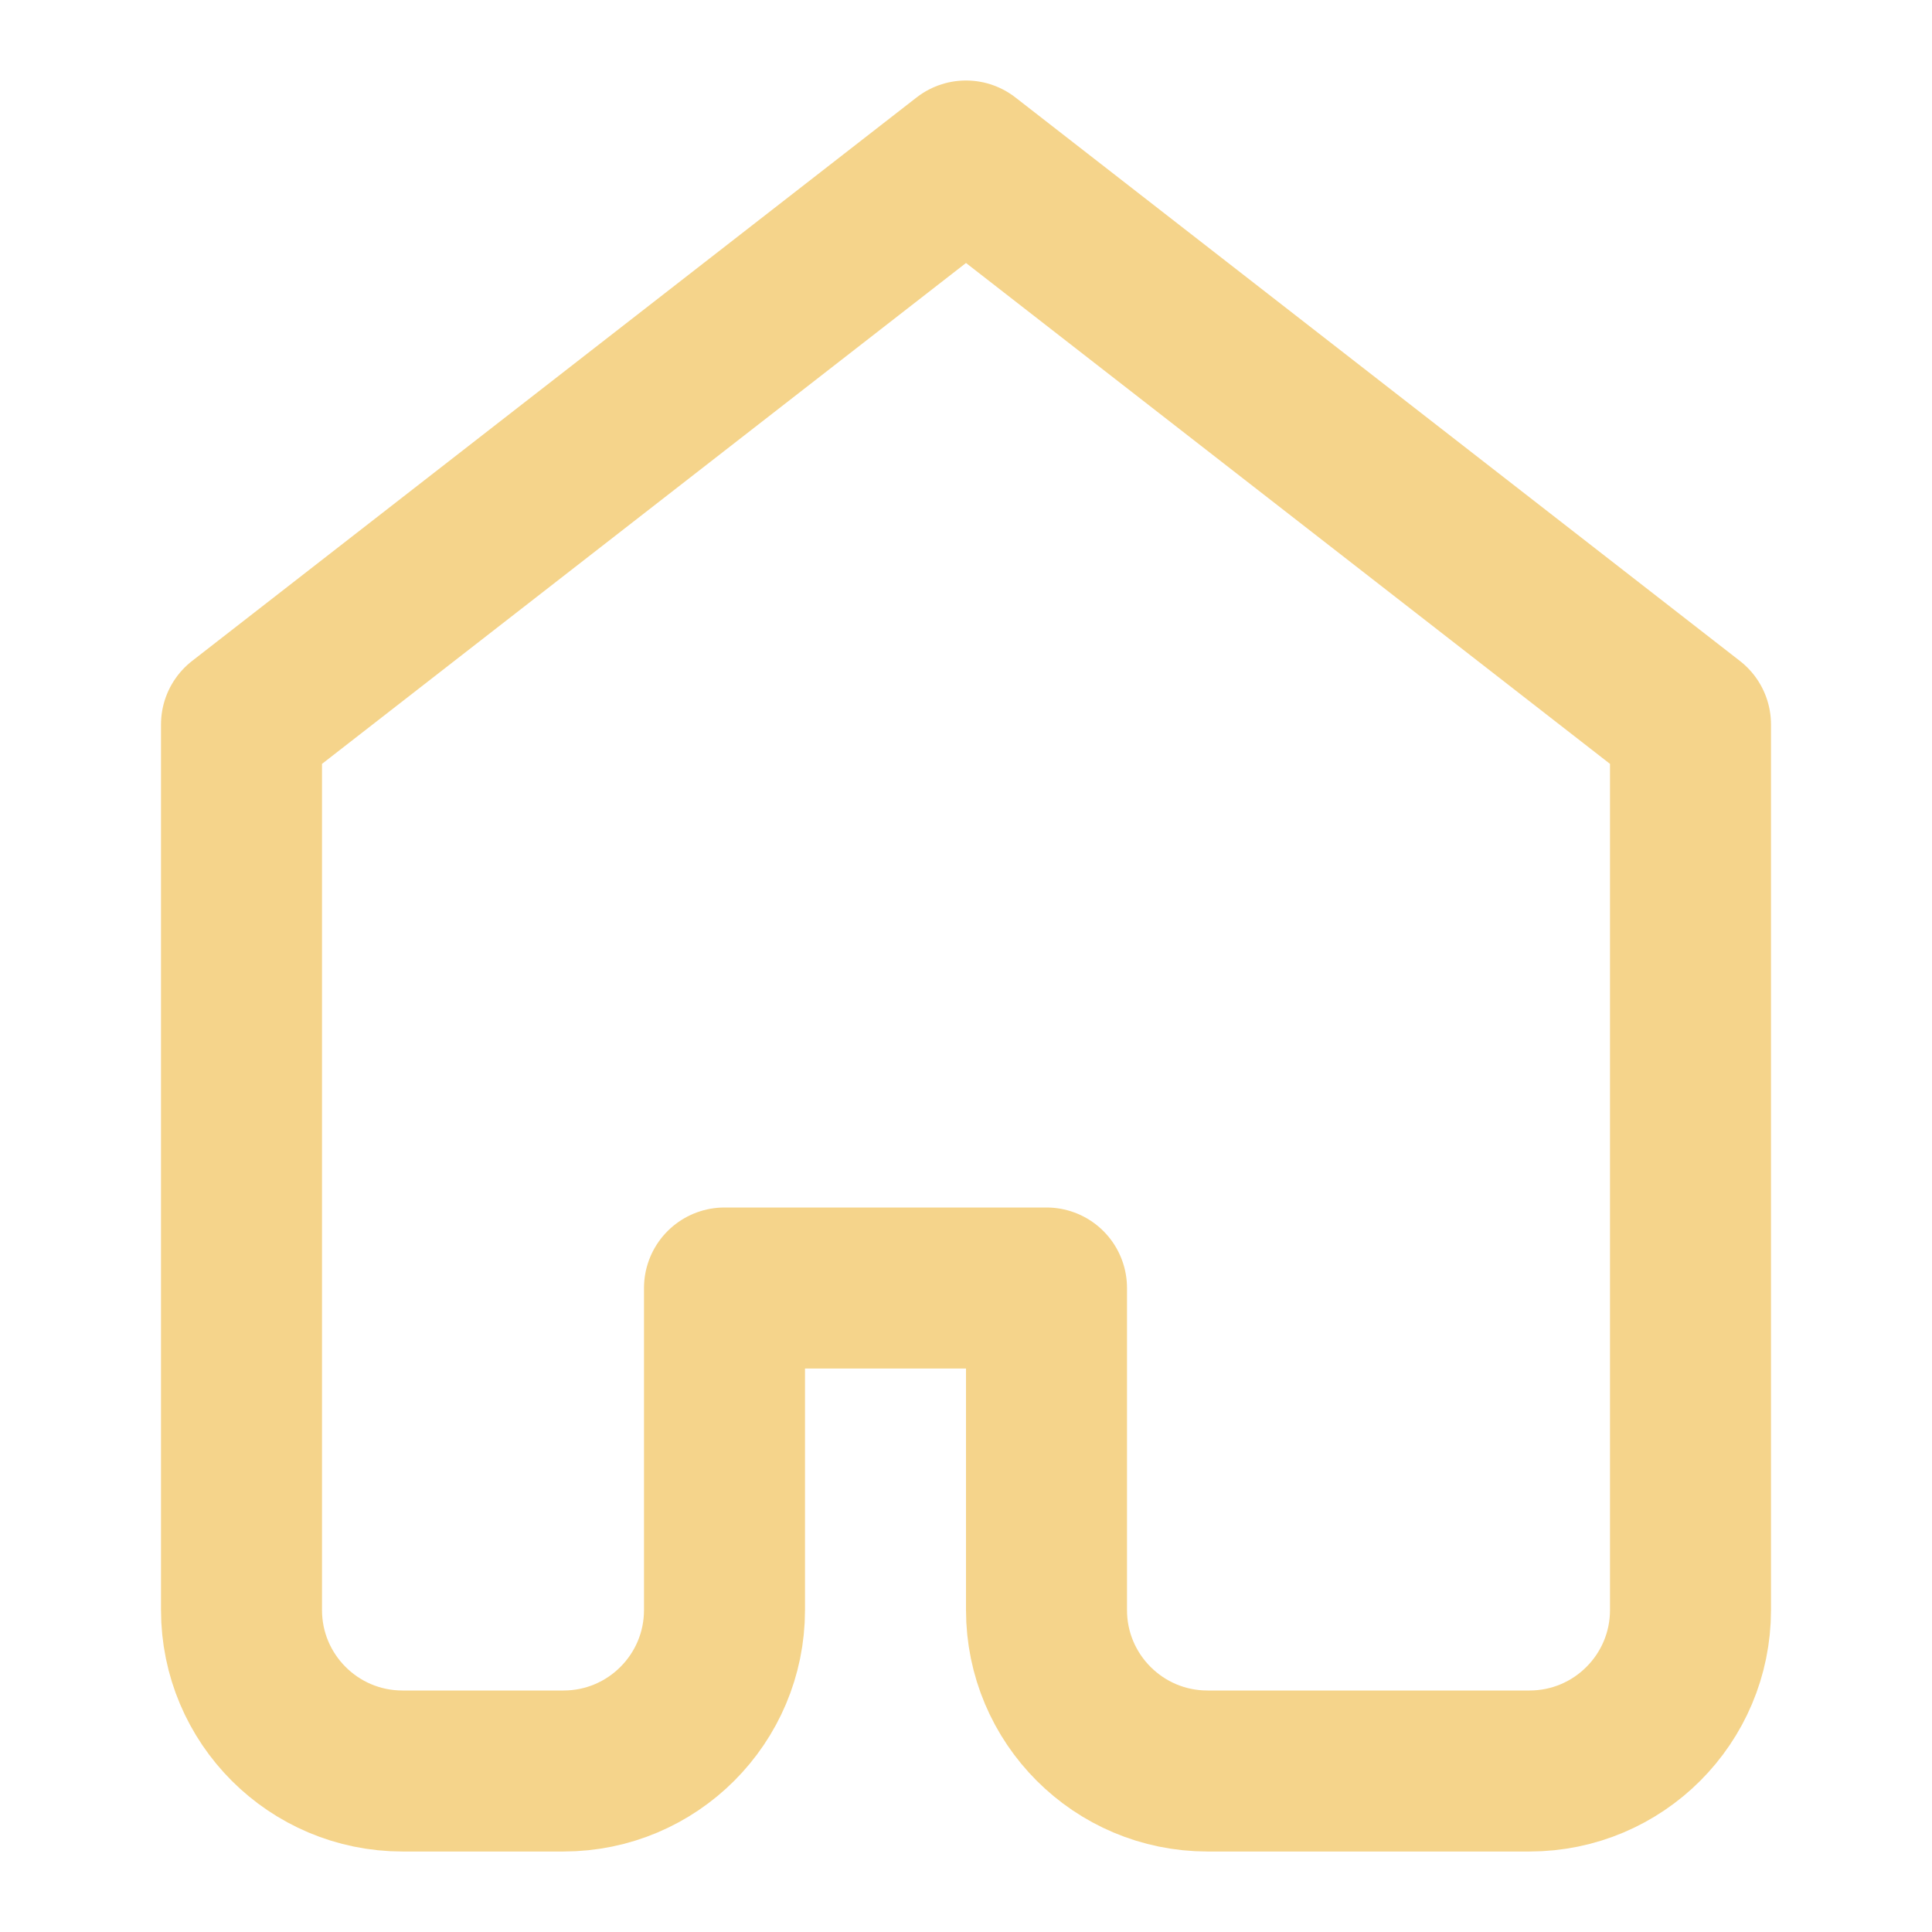
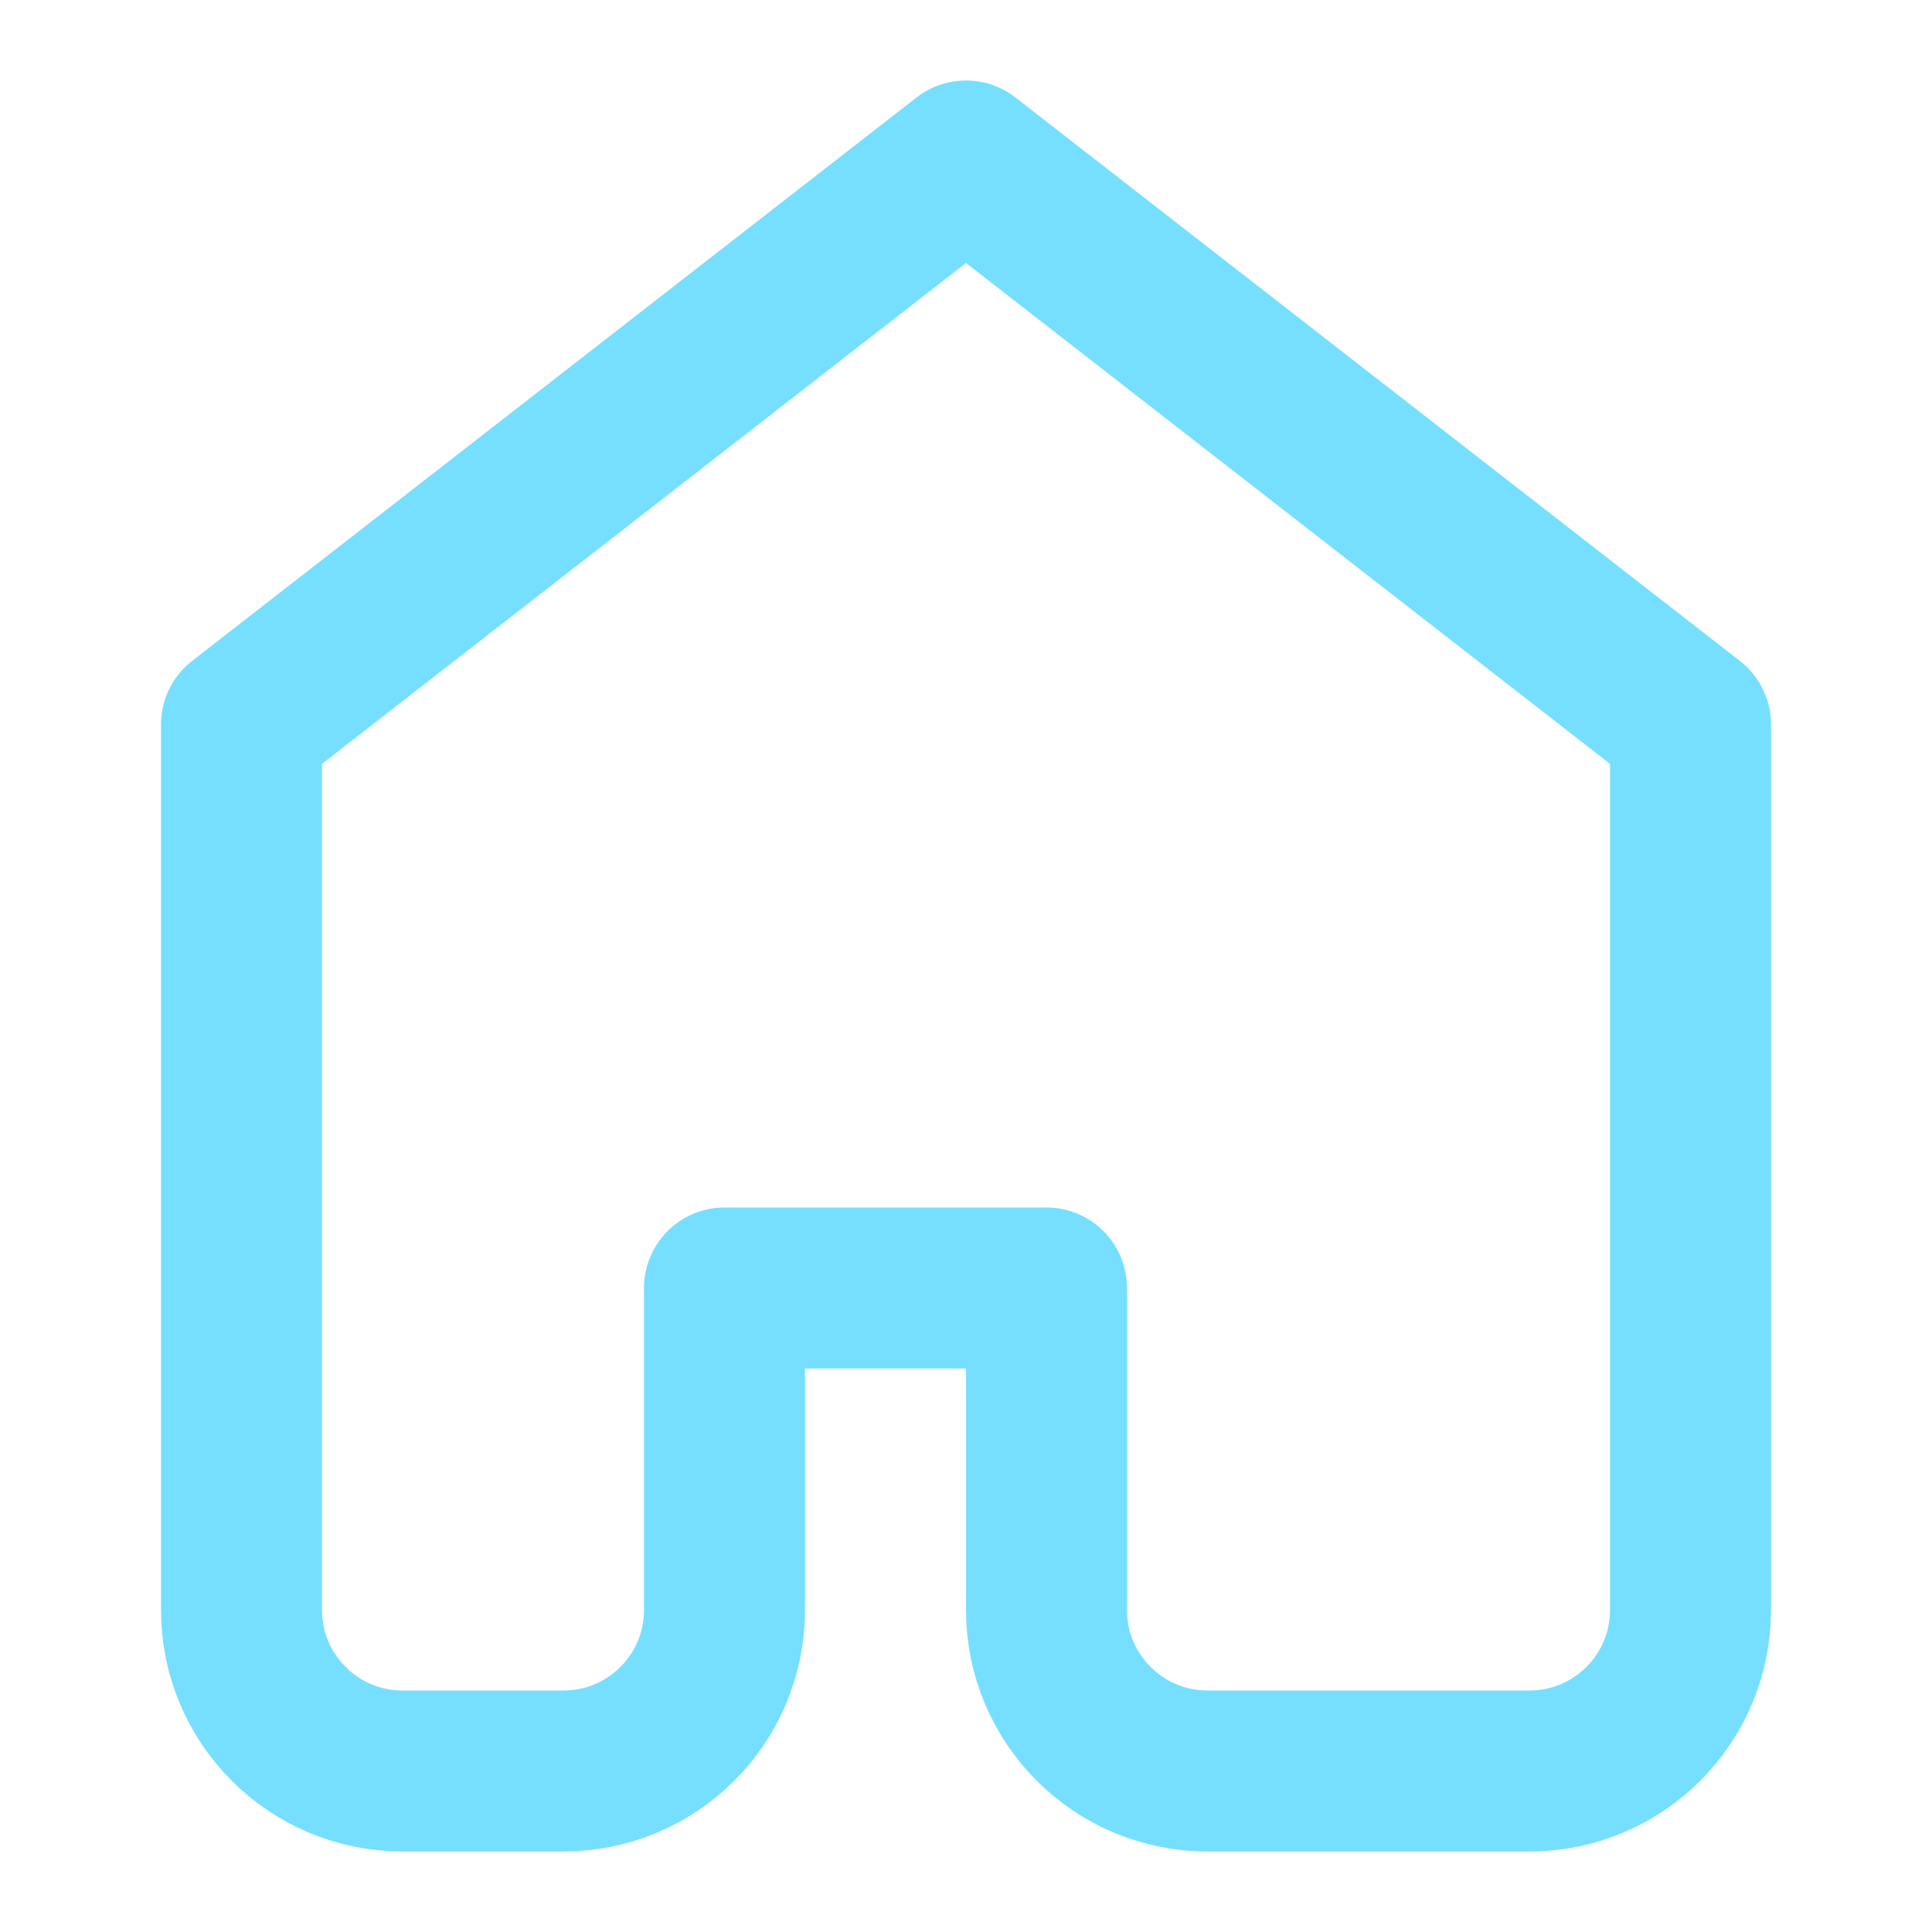
- <svg xmlns="http://www.w3.org/2000/svg" viewBox="0 0 24 24" fill="none" stroke="#f5d48b" stroke-width="2" stroke-linecap="round" stroke-linejoin="round">
+ <svg xmlns="http://www.w3.org/2000/svg" viewBox="0 0 24 24" fill="none" stroke="#76dfff" stroke-width="2" stroke-linecap="round" stroke-linejoin="round">
  <path d="M3 9l9-7 9 7v11a2 2 0 0 1-2 2h-4a2 2 0 0 1-2-2v-4h-4v4a2 2 0 0 1-2 2H5a2 2 0 0 1-2-2z" />
</svg>
